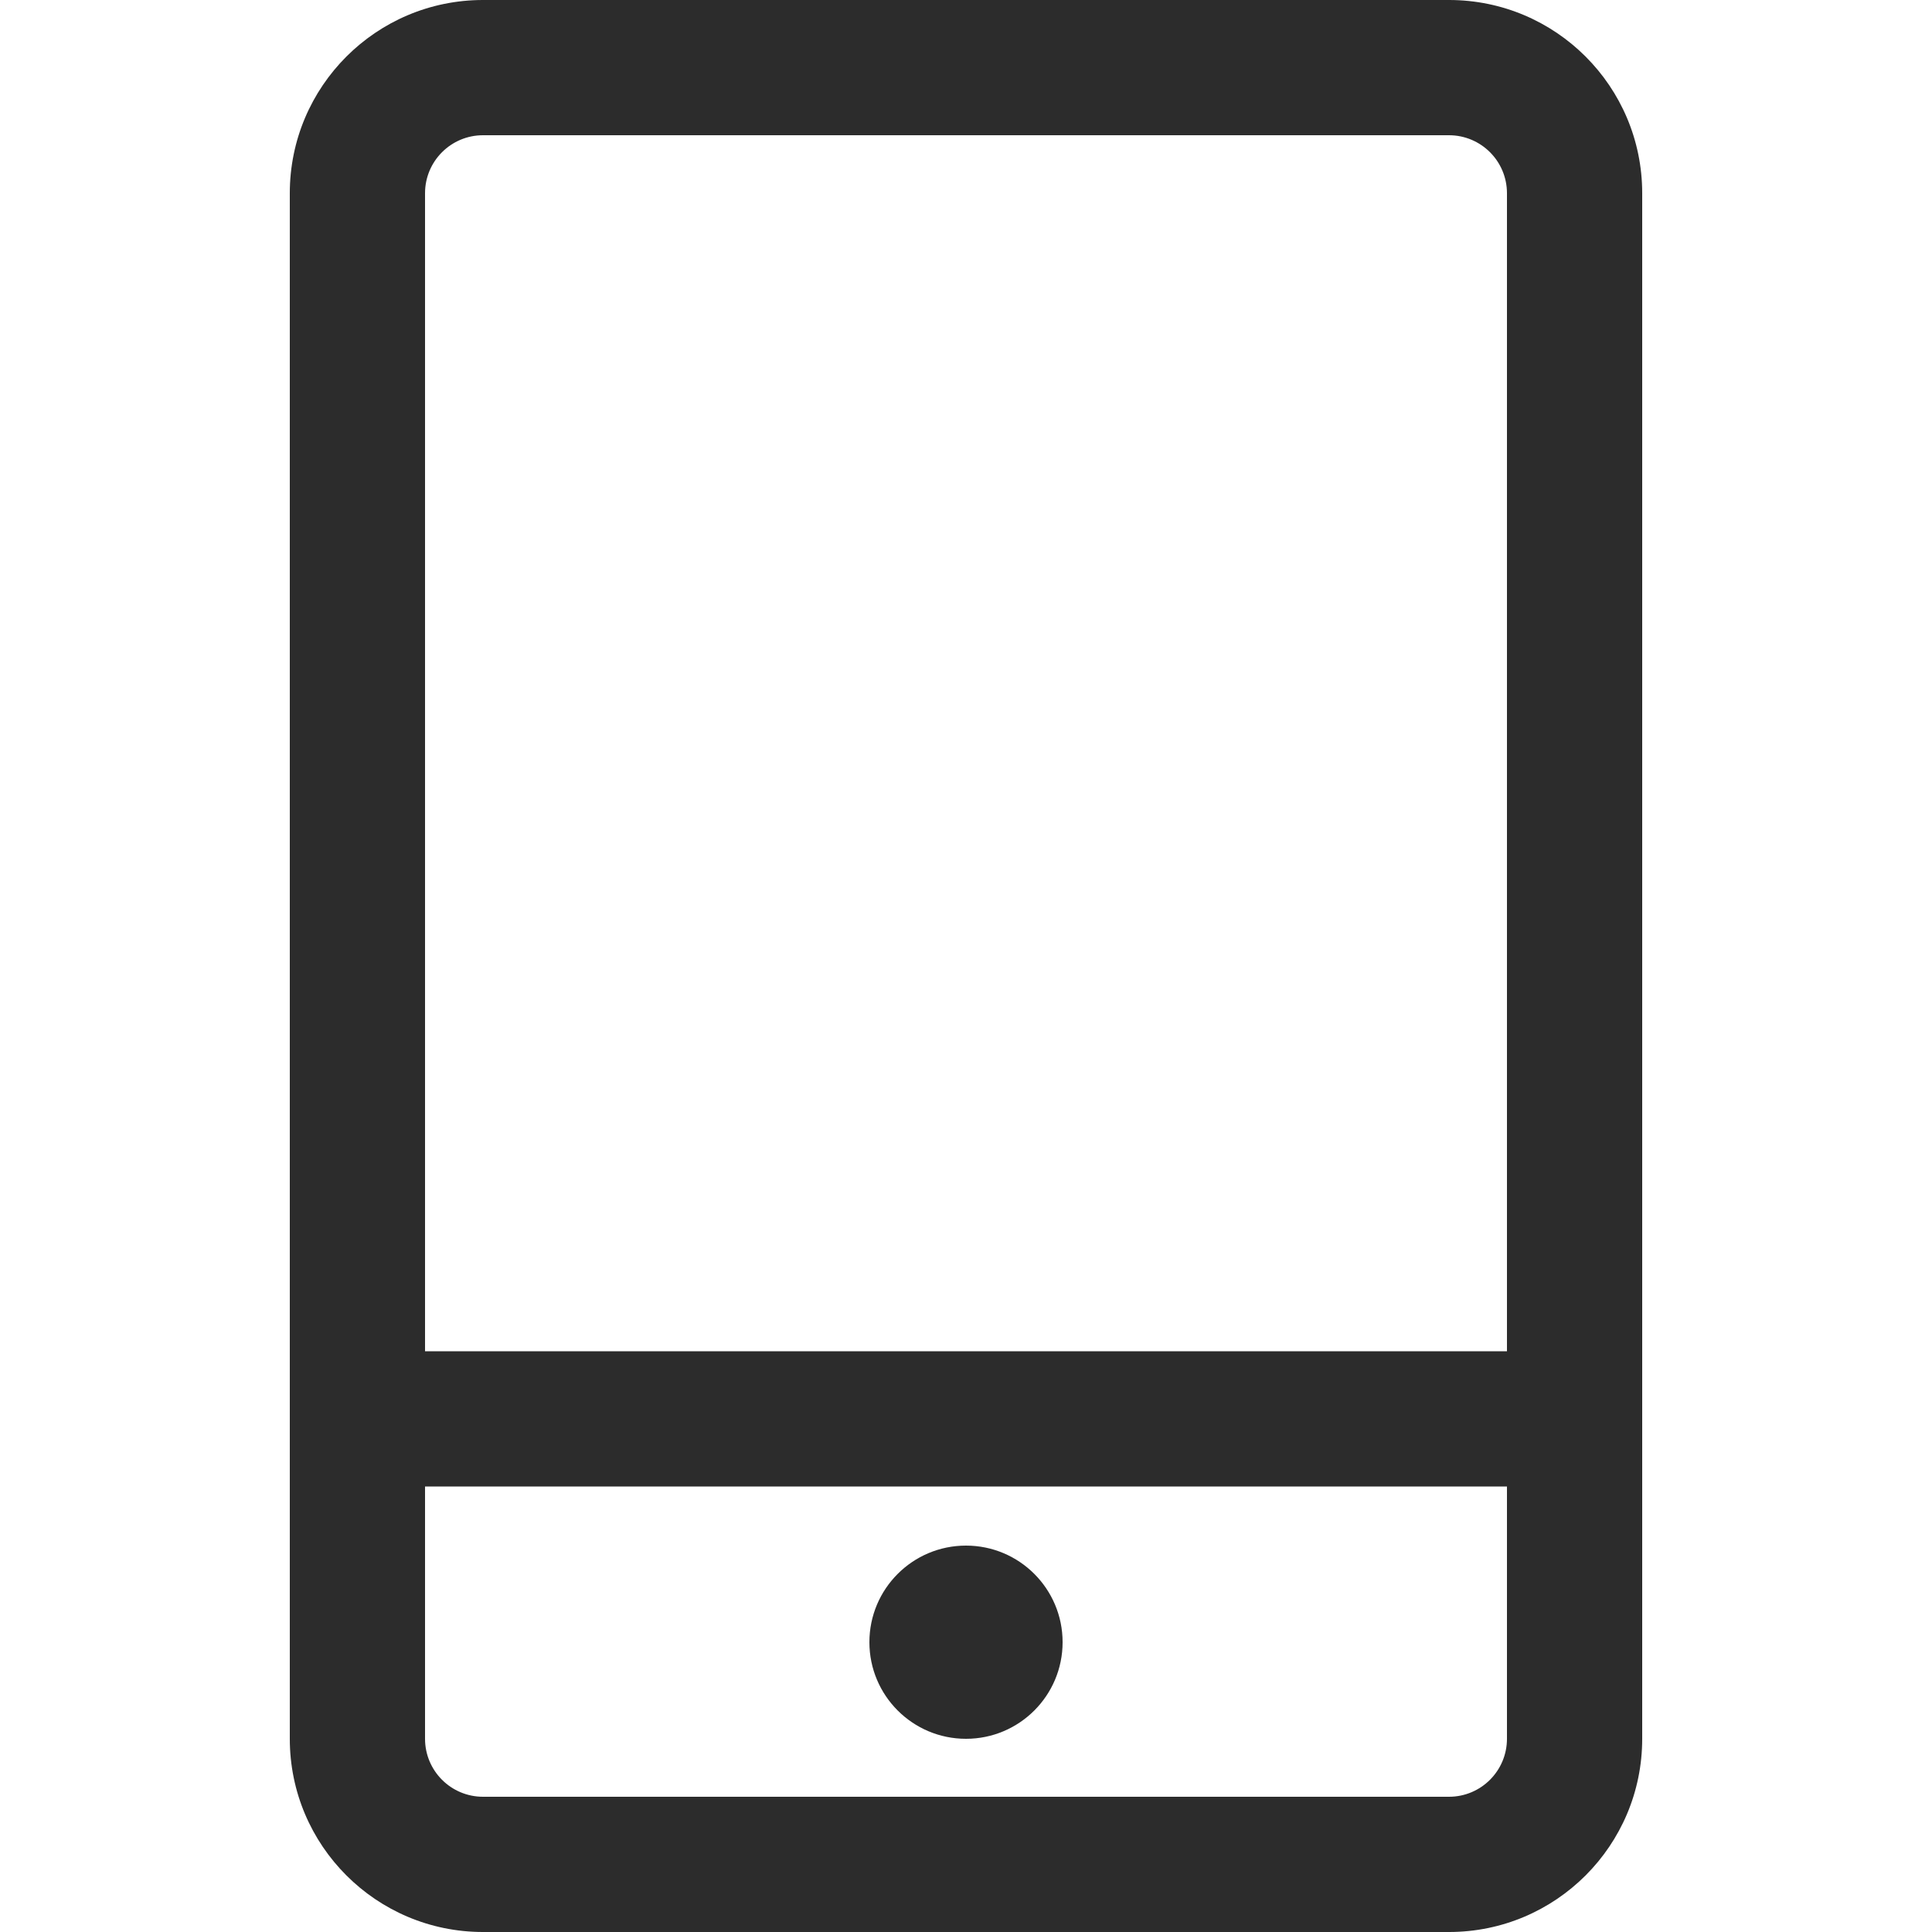
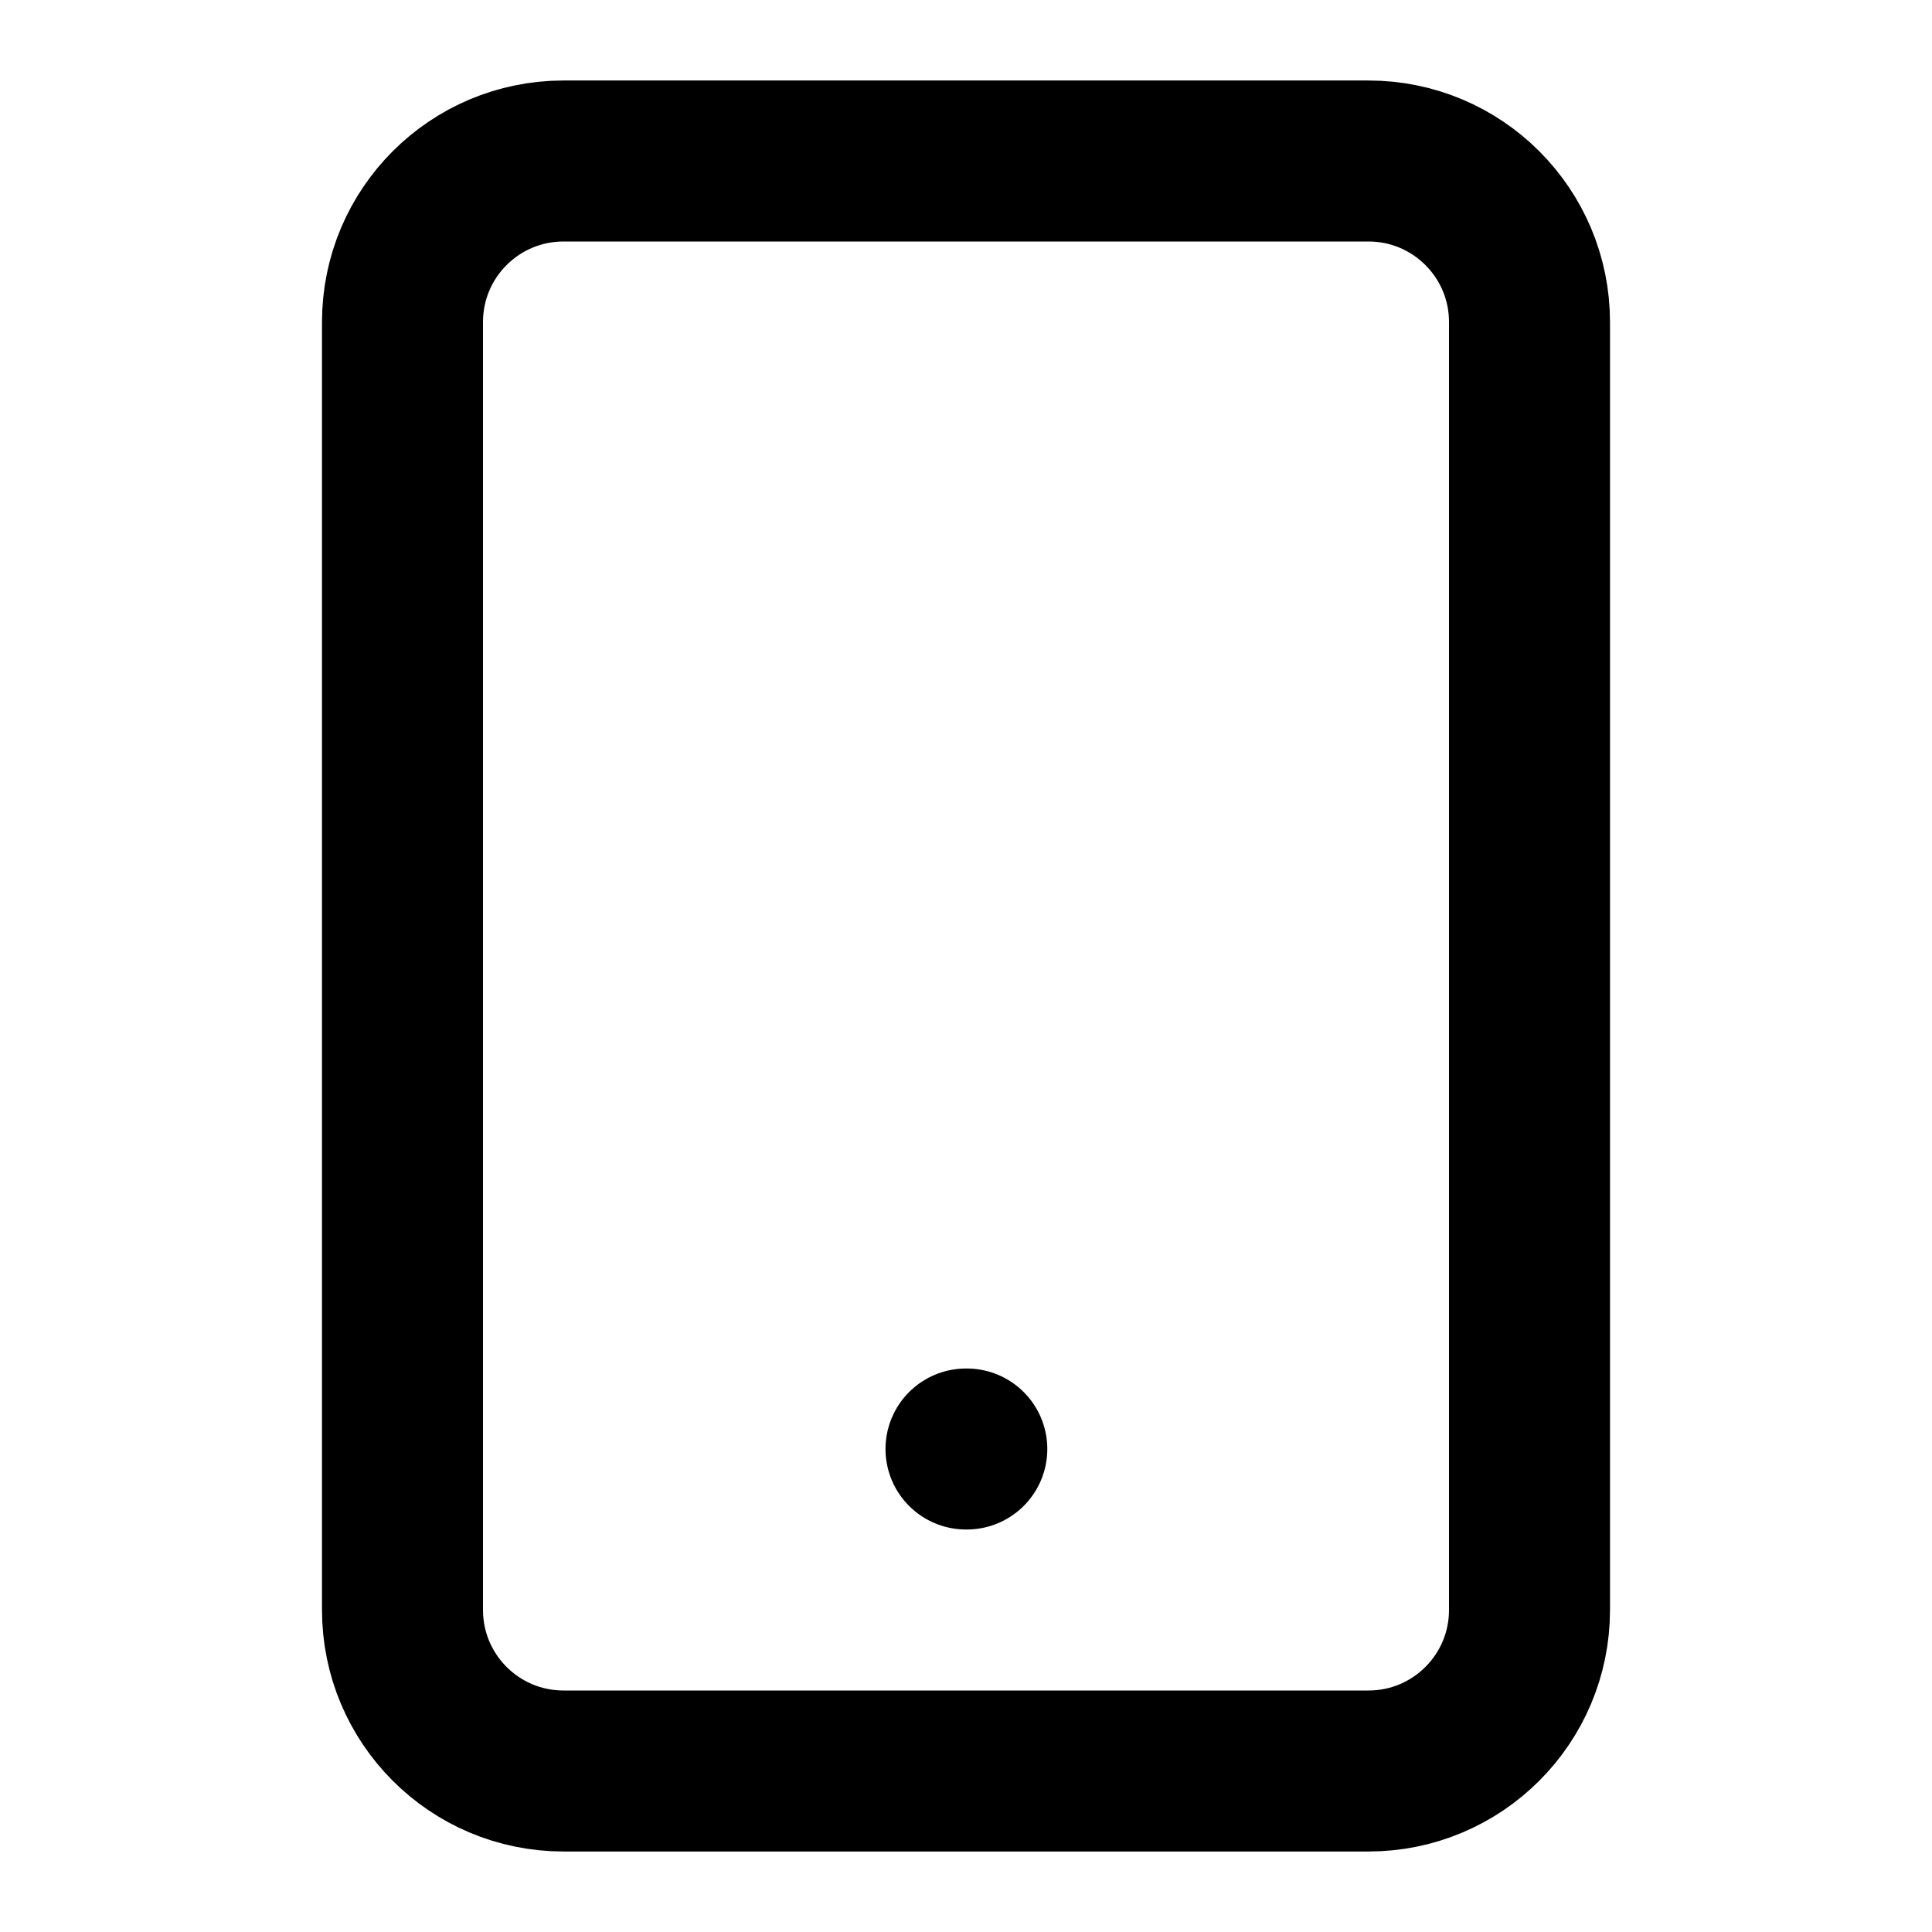
- <svg xmlns="http://www.w3.org/2000/svg" t="1781452764817" class="icon" viewBox="0 0 1024 1024" version="1.1" p-id="3406" width="200" height="200">
-   <path d="M768 0a102.4 102.4 0 0 1 102.4 102.4v819.2a102.4 102.4 0 0 1-102.4 102.4H256a102.4 102.4 0 0 1-102.4-102.4V102.4a102.4 102.4 0 0 1 102.4-102.4h512z m30.72 787.866H225.28V921.6a30.72 30.72 0 0 0 30.72 30.72h512a30.72 30.72 0 0 0 30.72-30.72v-133.734zM512 819.2a51.2 51.2 0 1 1 0 102.4 51.2 51.2 0 0 1 0-102.4z m256-747.52H256a30.72 30.72 0 0 0-30.72 30.72v613.786h573.44V102.4a30.72 30.72 0 0 0-30.72-30.72z" fill="#2c2c2c" p-id="3407" />
+ <svg xmlns="http://www.w3.org/2000/svg" width="24" height="24" viewBox="0 0 24 24" fill="none" stroke="currentColor" stroke-width="2" stroke-linecap="round" stroke-linejoin="round" aria-hidden="true">
+   <rect width="14" height="20" x="5" y="2" rx="2" ry="2" />
+   <path d="M12 18h.01" />
</svg>
